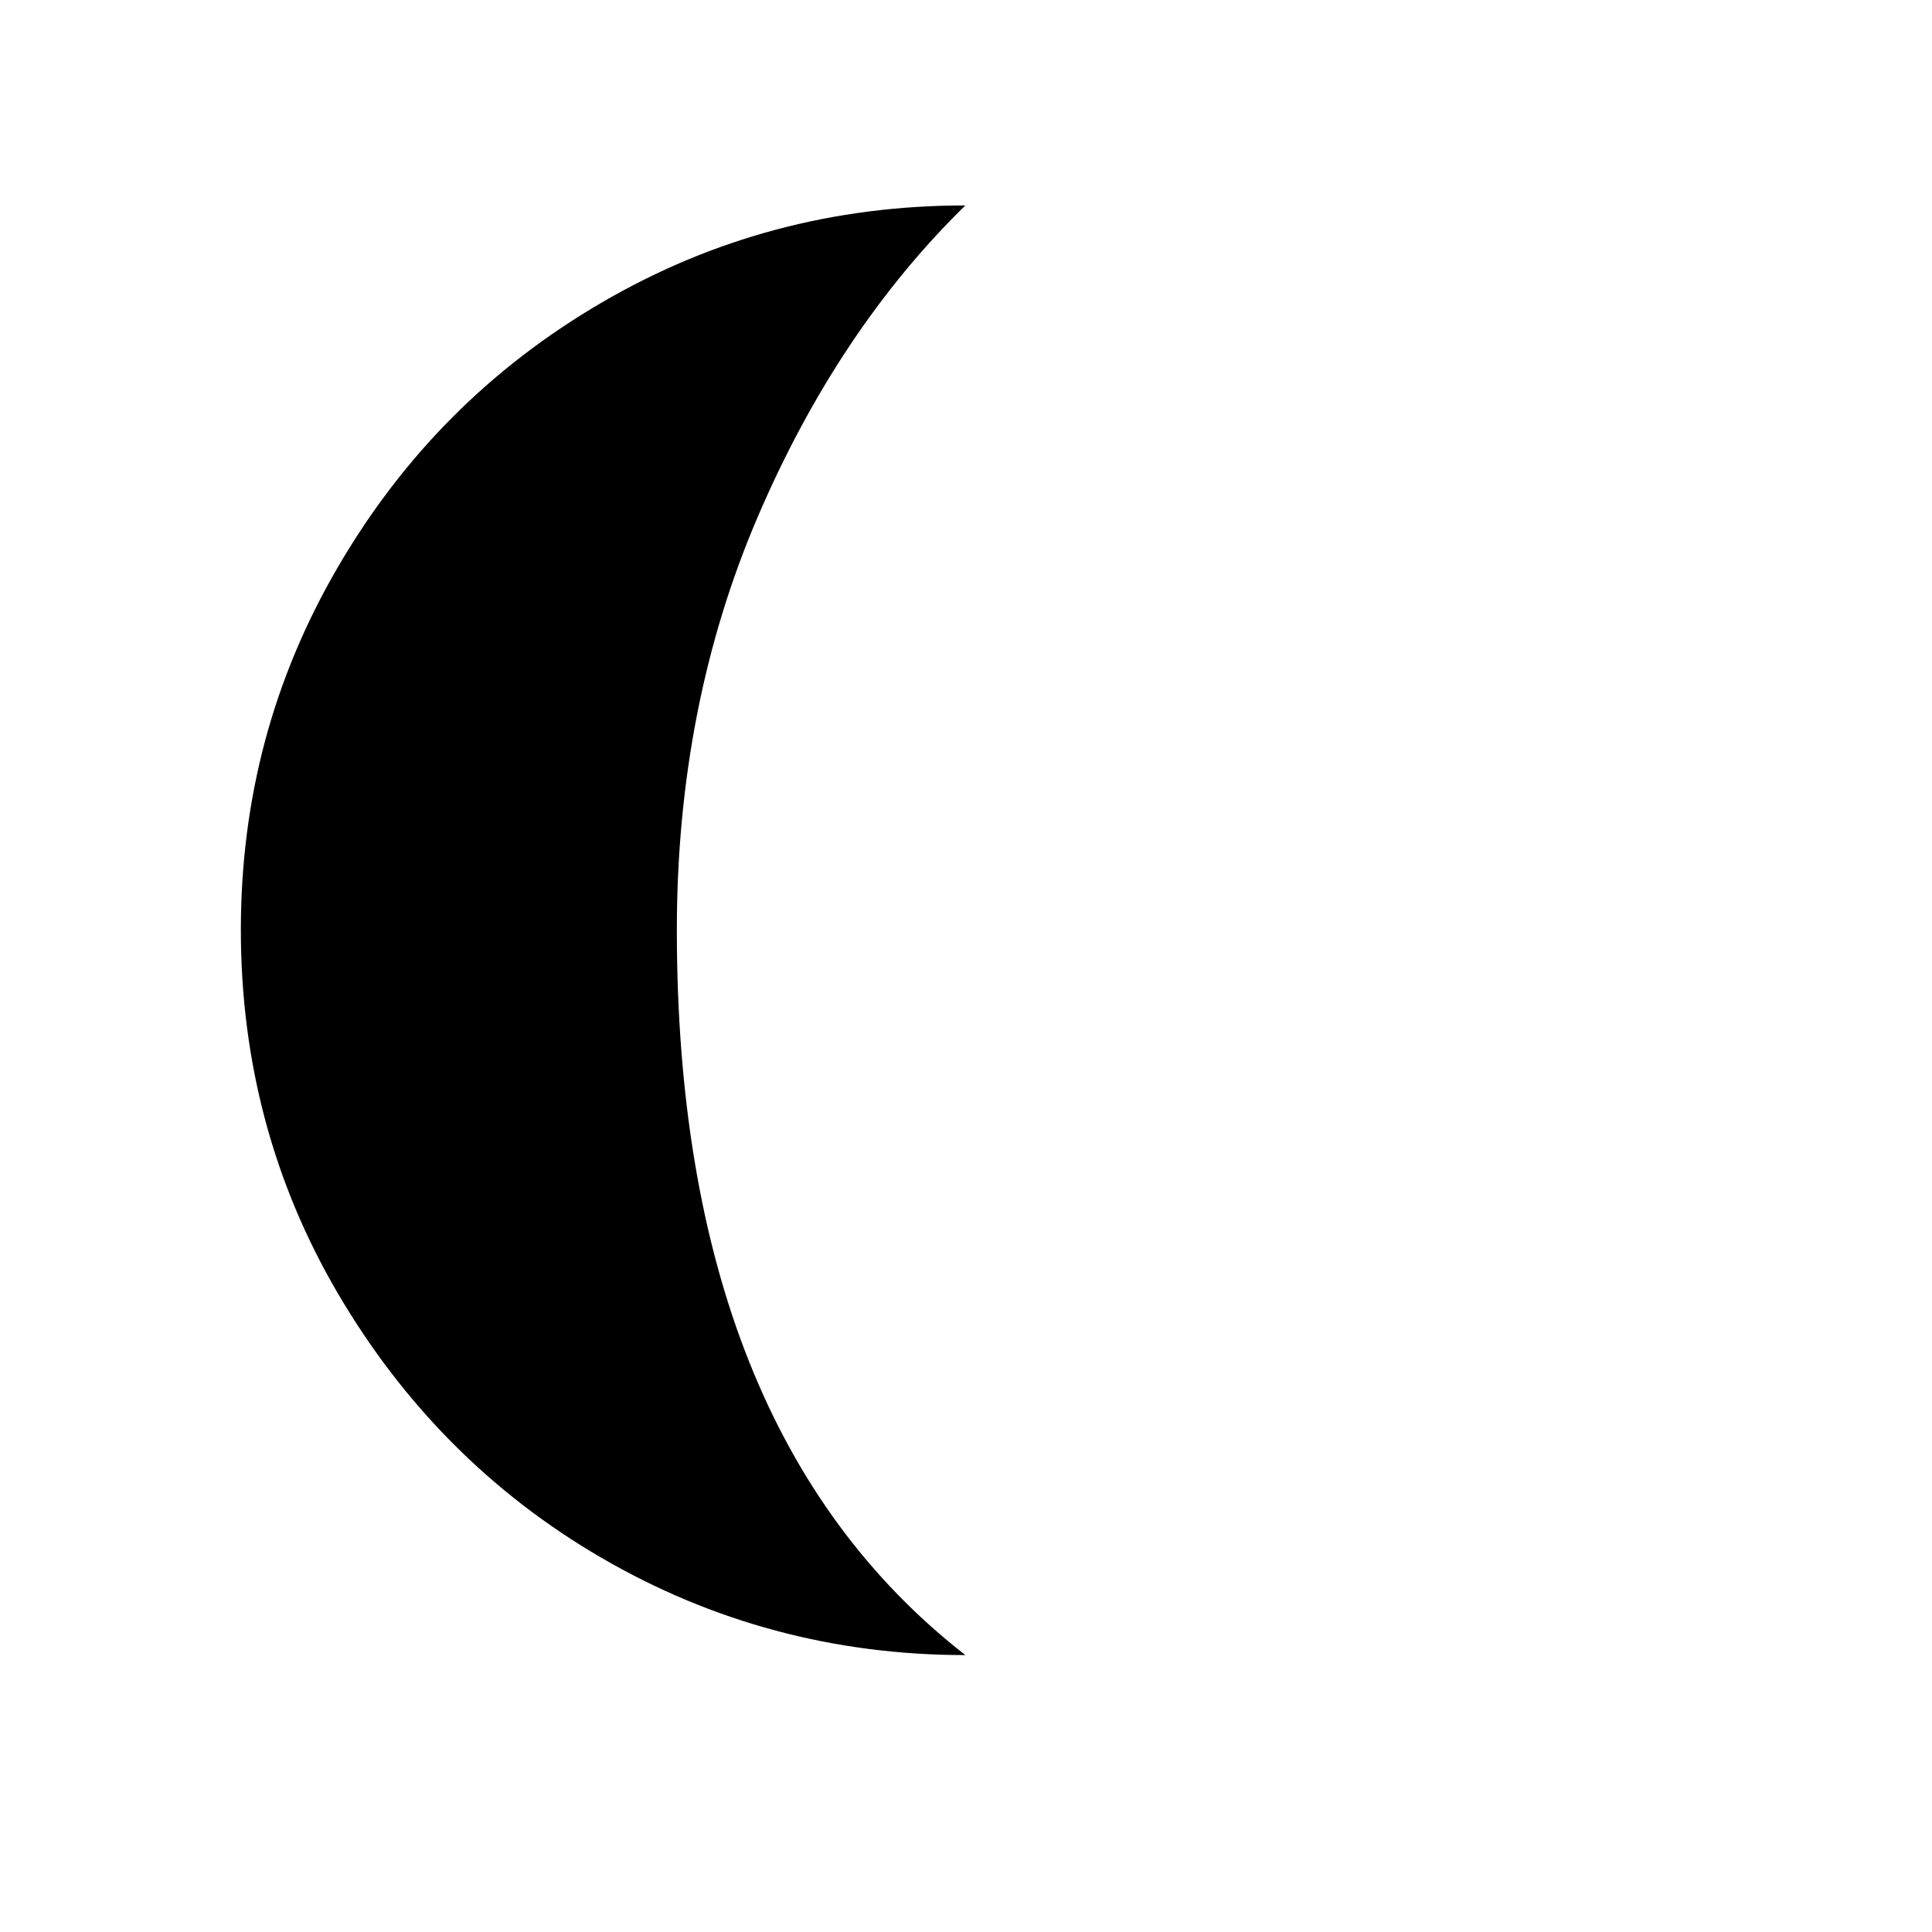
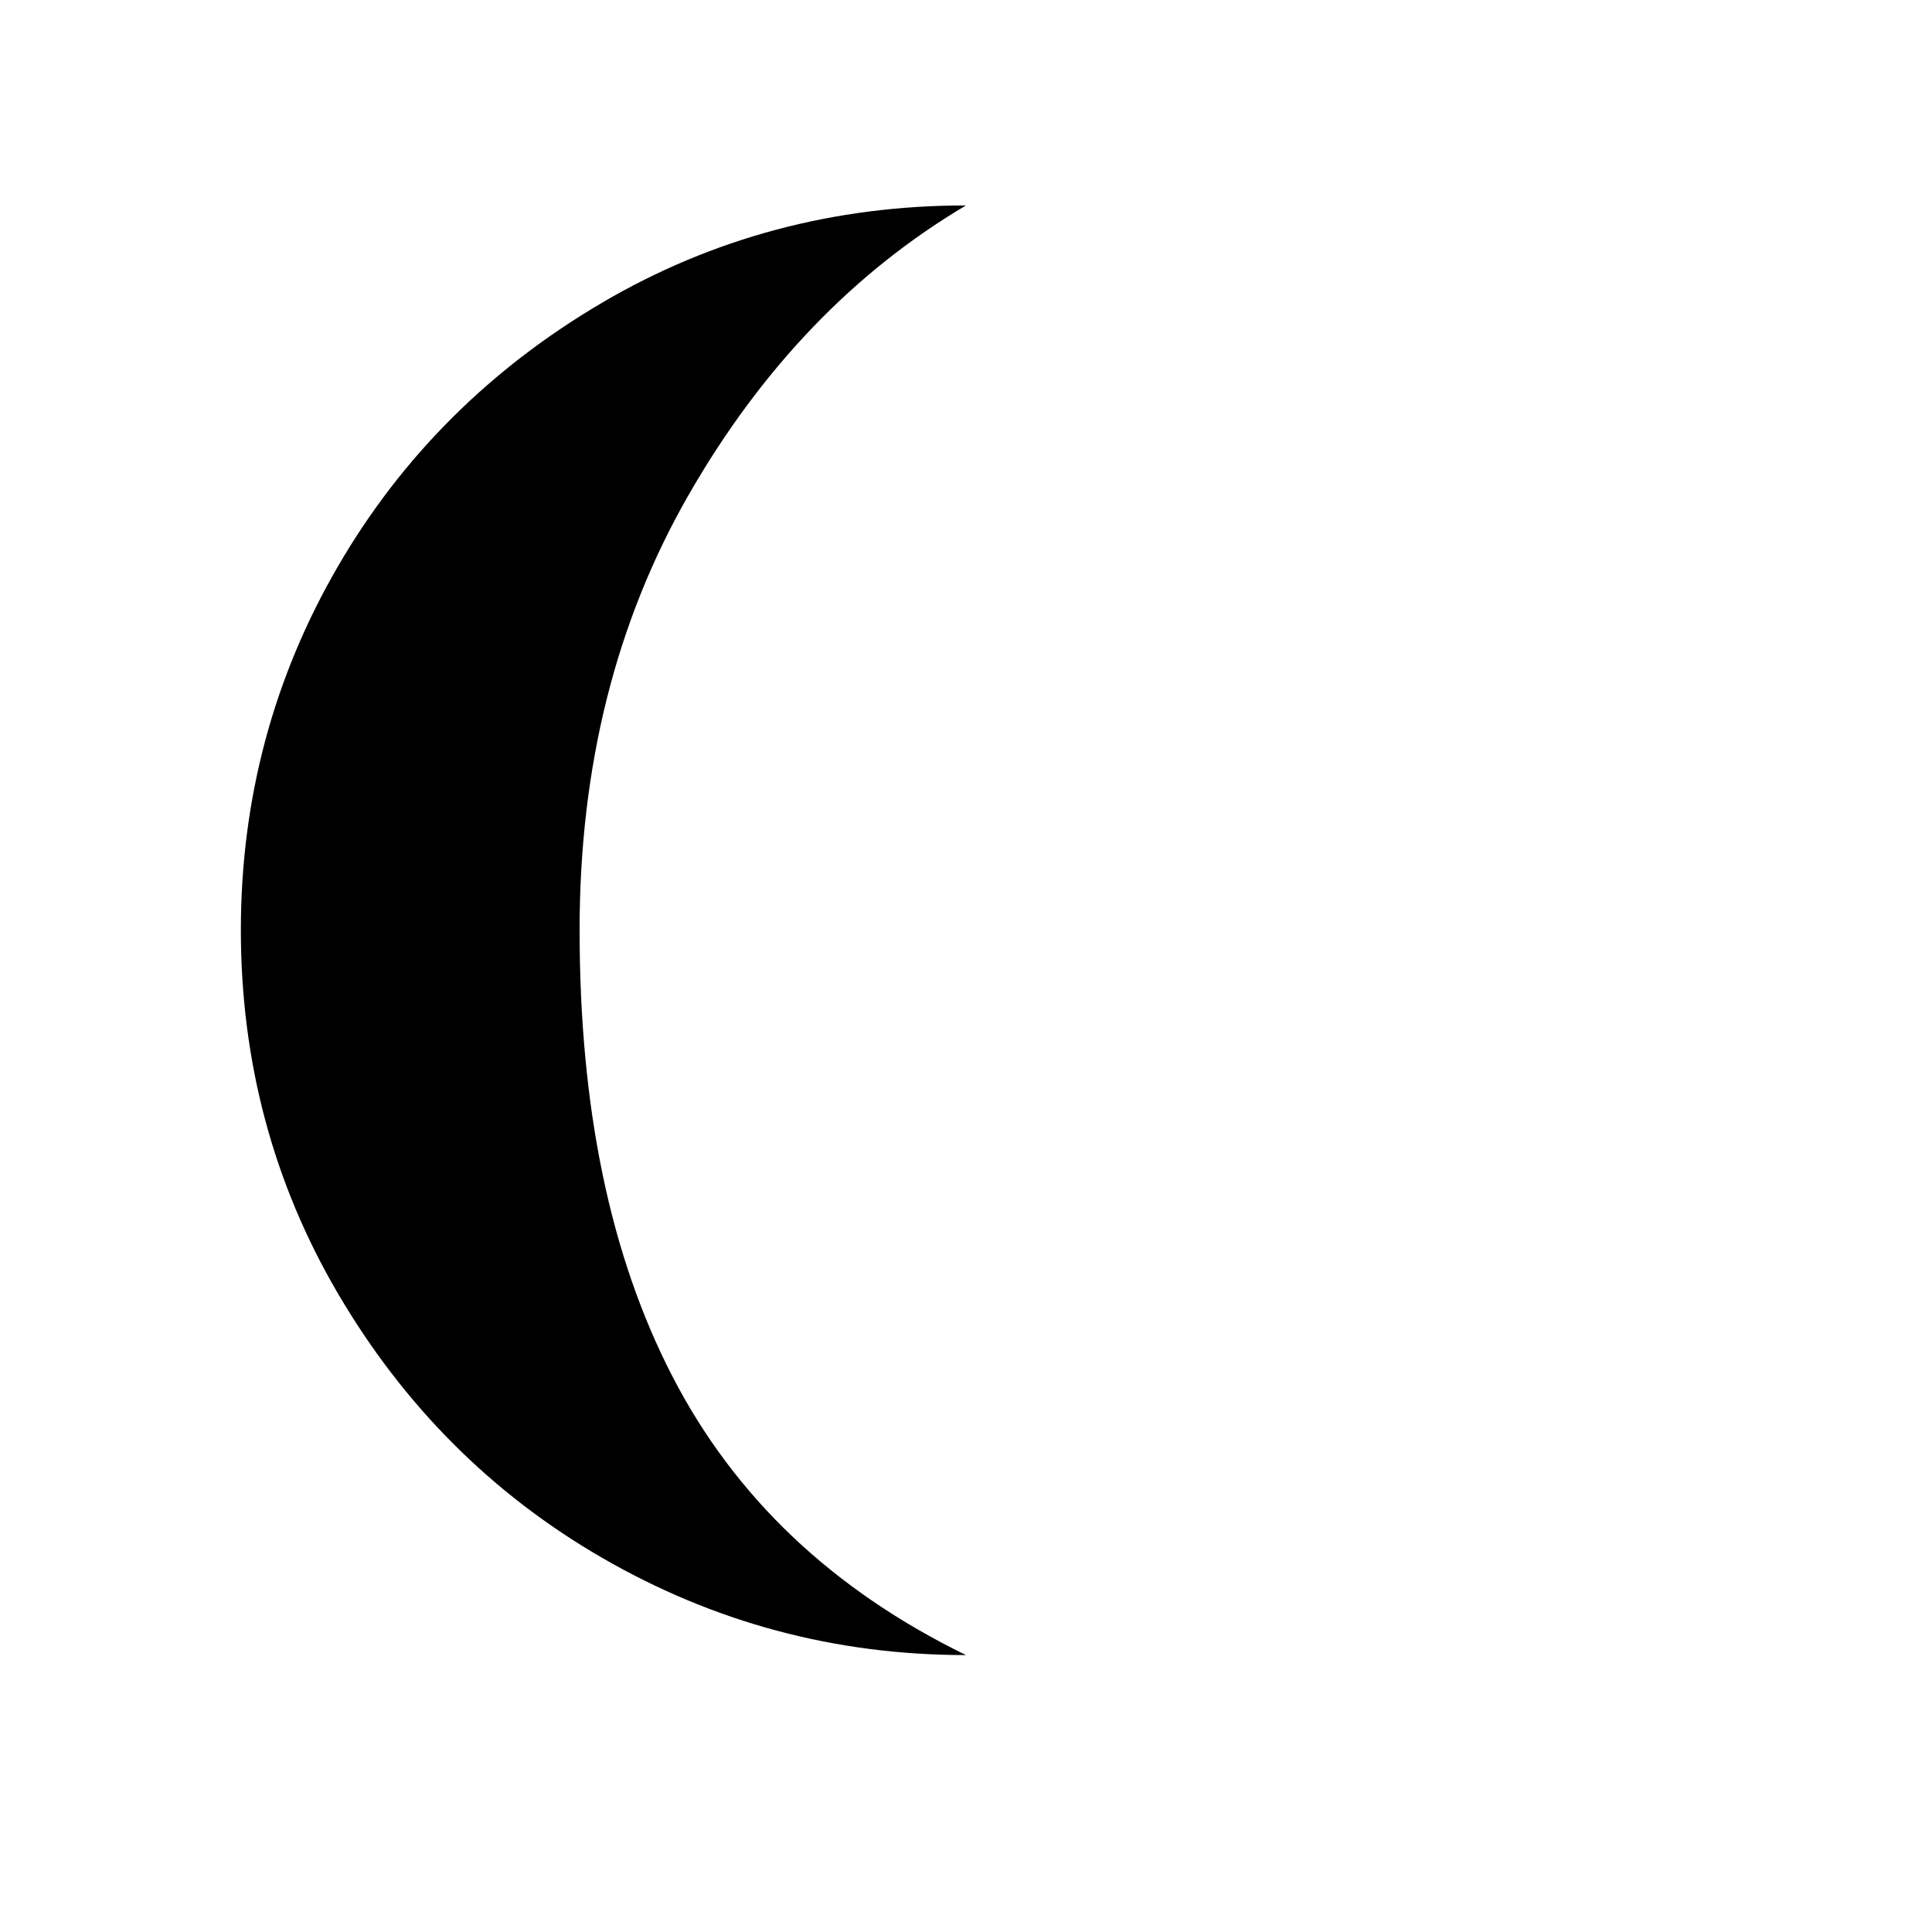
<svg xmlns="http://www.w3.org/2000/svg" version="1.1" id="Layer_1" x="0px" y="0px" viewBox="0 0 30 30" style="enable-background:new 0 0 30 30;" xml:space="preserve">
-   <path d="M3.74,14.44c0,2.04,0.5,3.93,1.51,5.65s2.37,3.1,4.09,4.1s3.61,1.51,5.65,1.51c-2.99-2.33-4.48-6.09-4.48-11.26  c0-2.32,0.42-4.46,1.25-6.4s1.91-3.56,3.23-4.85c-2.04,0-3.92,0.5-5.65,1.51S6.26,7.07,5.25,8.8S3.74,12.4,3.74,14.44z" />
+   <path d="M3.74,14.44c0,2.04,0.5,3.93,1.51,5.65s2.37,3.1,4.1,4.1s3.61,1.51,5.65,1.51c-2.07-1.01-3.59-2.45-4.56-4.33  S9,17.19,9,14.44c0-2.53,0.56-4.78,1.69-6.75s2.57-3.47,4.31-4.5c-2.04,0-3.93,0.5-5.65,1.51s-3.1,2.37-4.1,4.09  S3.74,12.4,3.74,14.44z" />
</svg>
